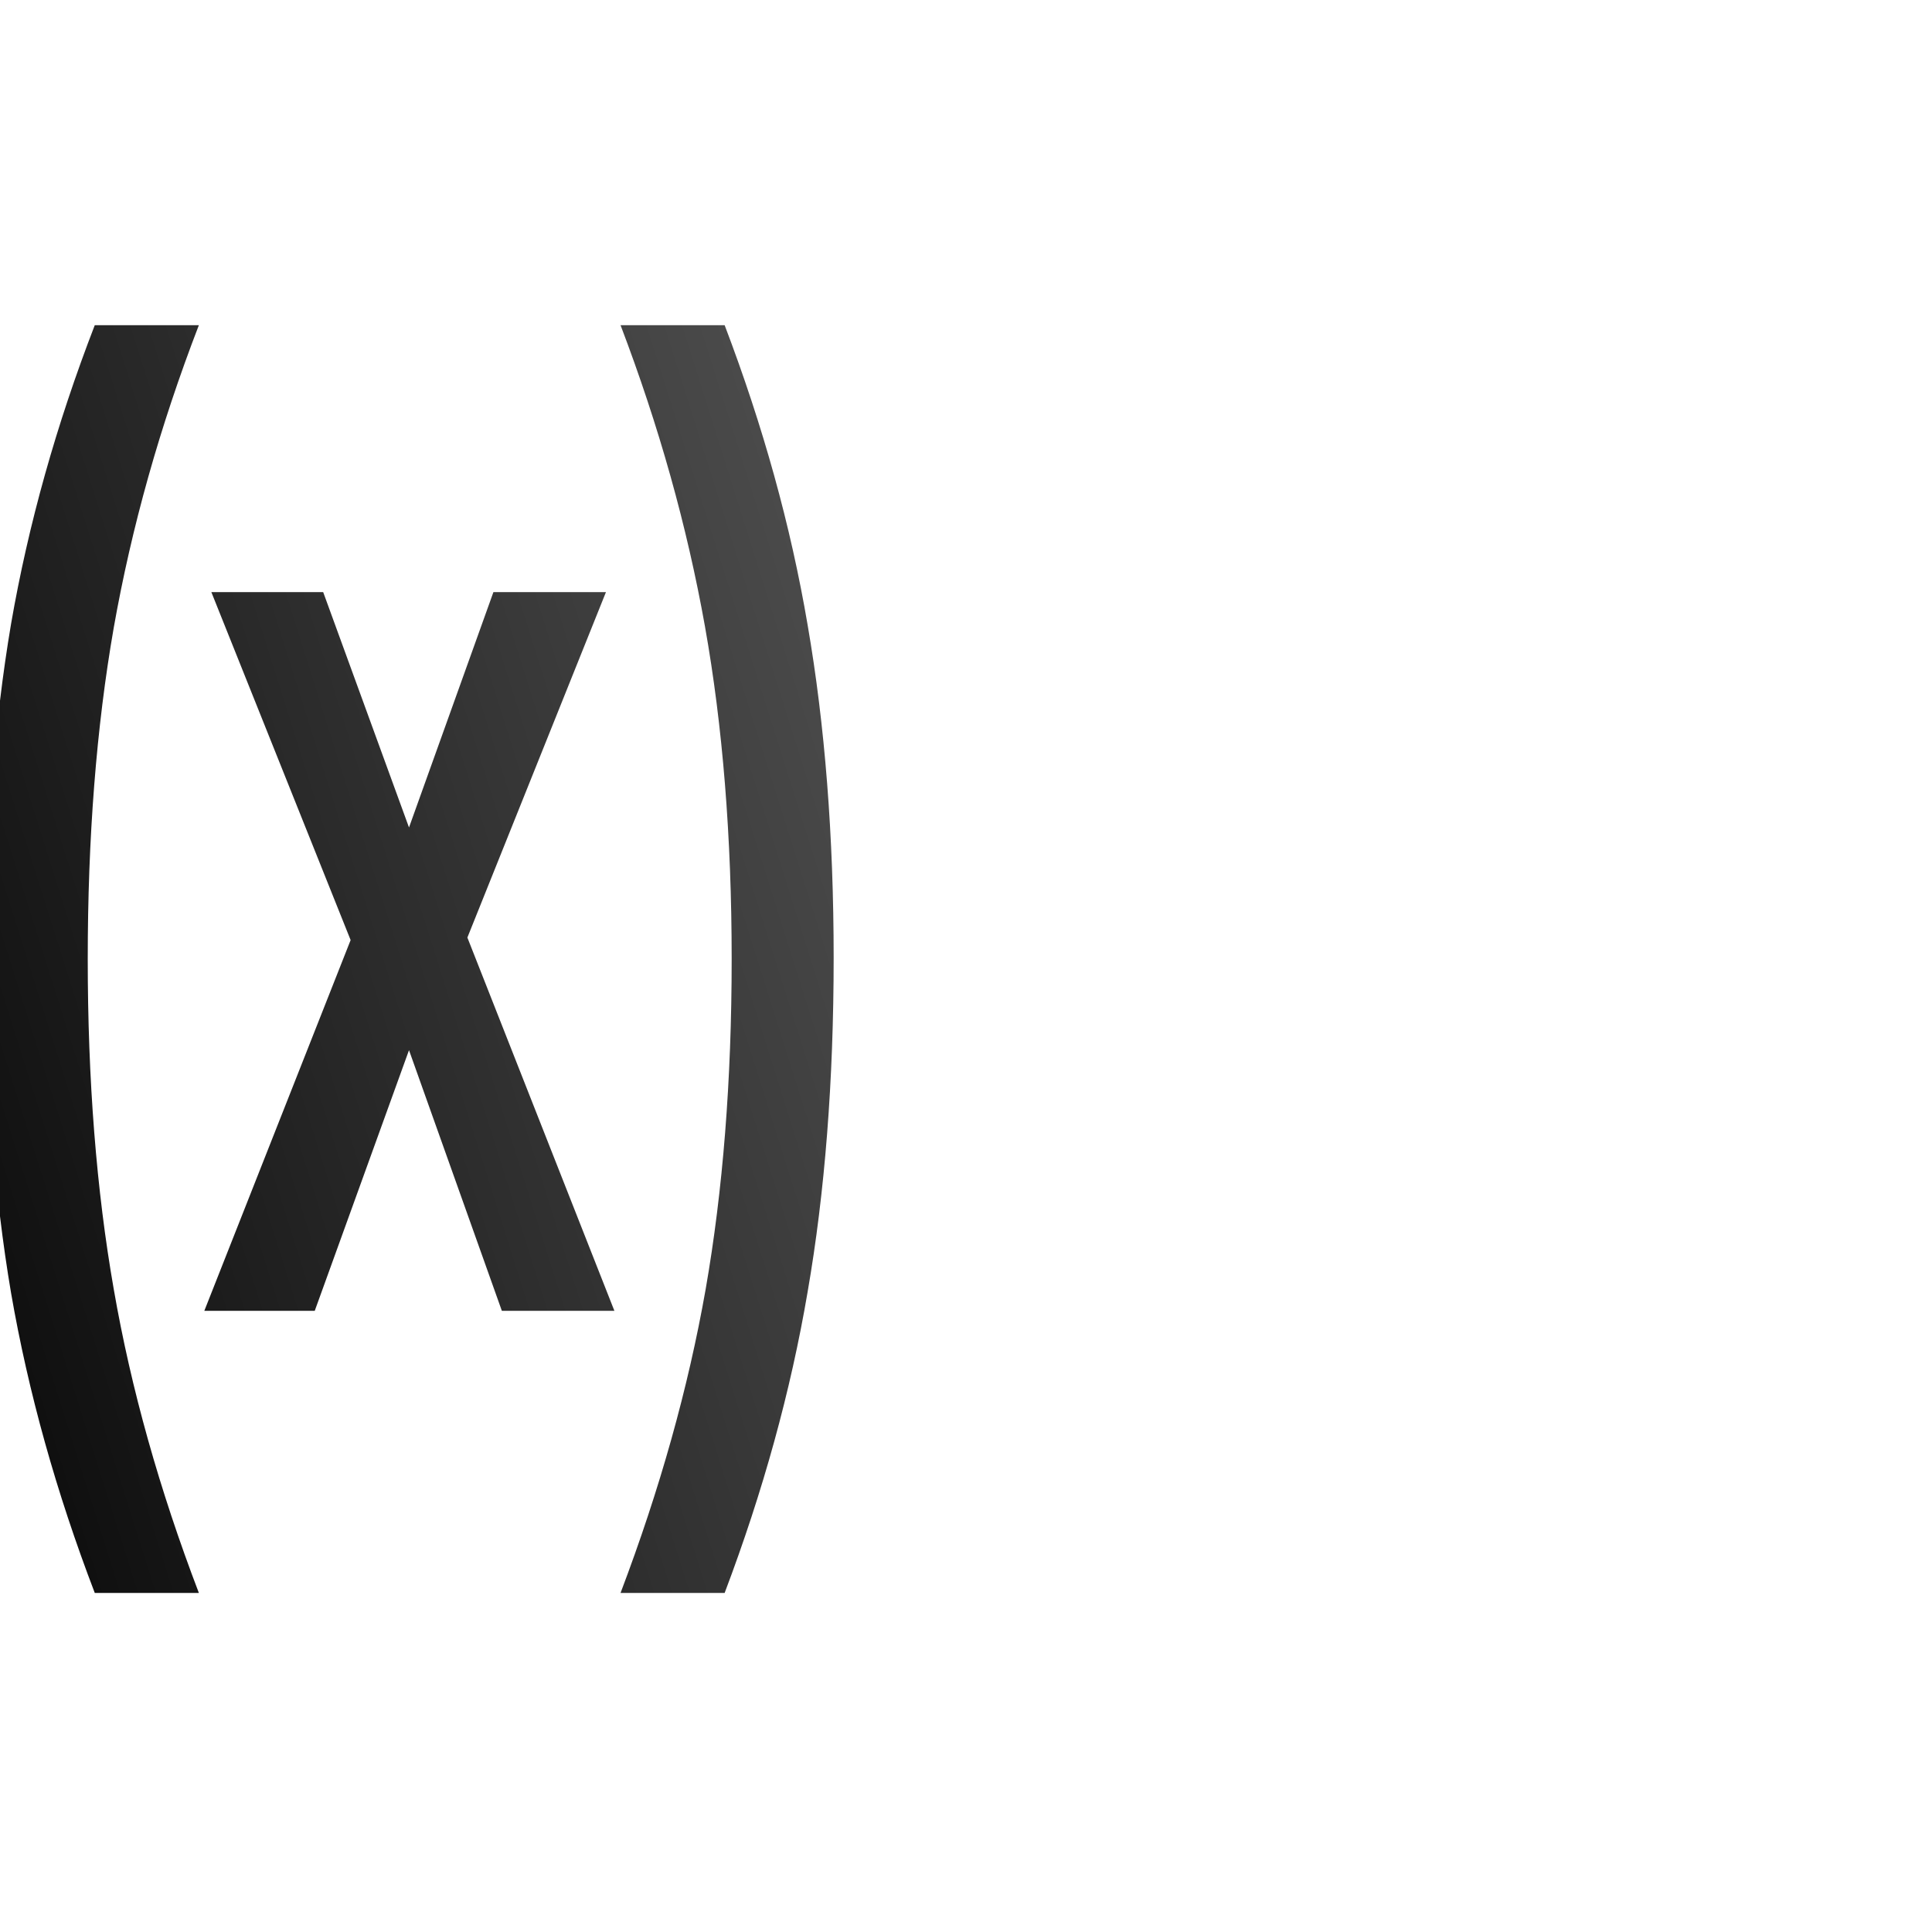
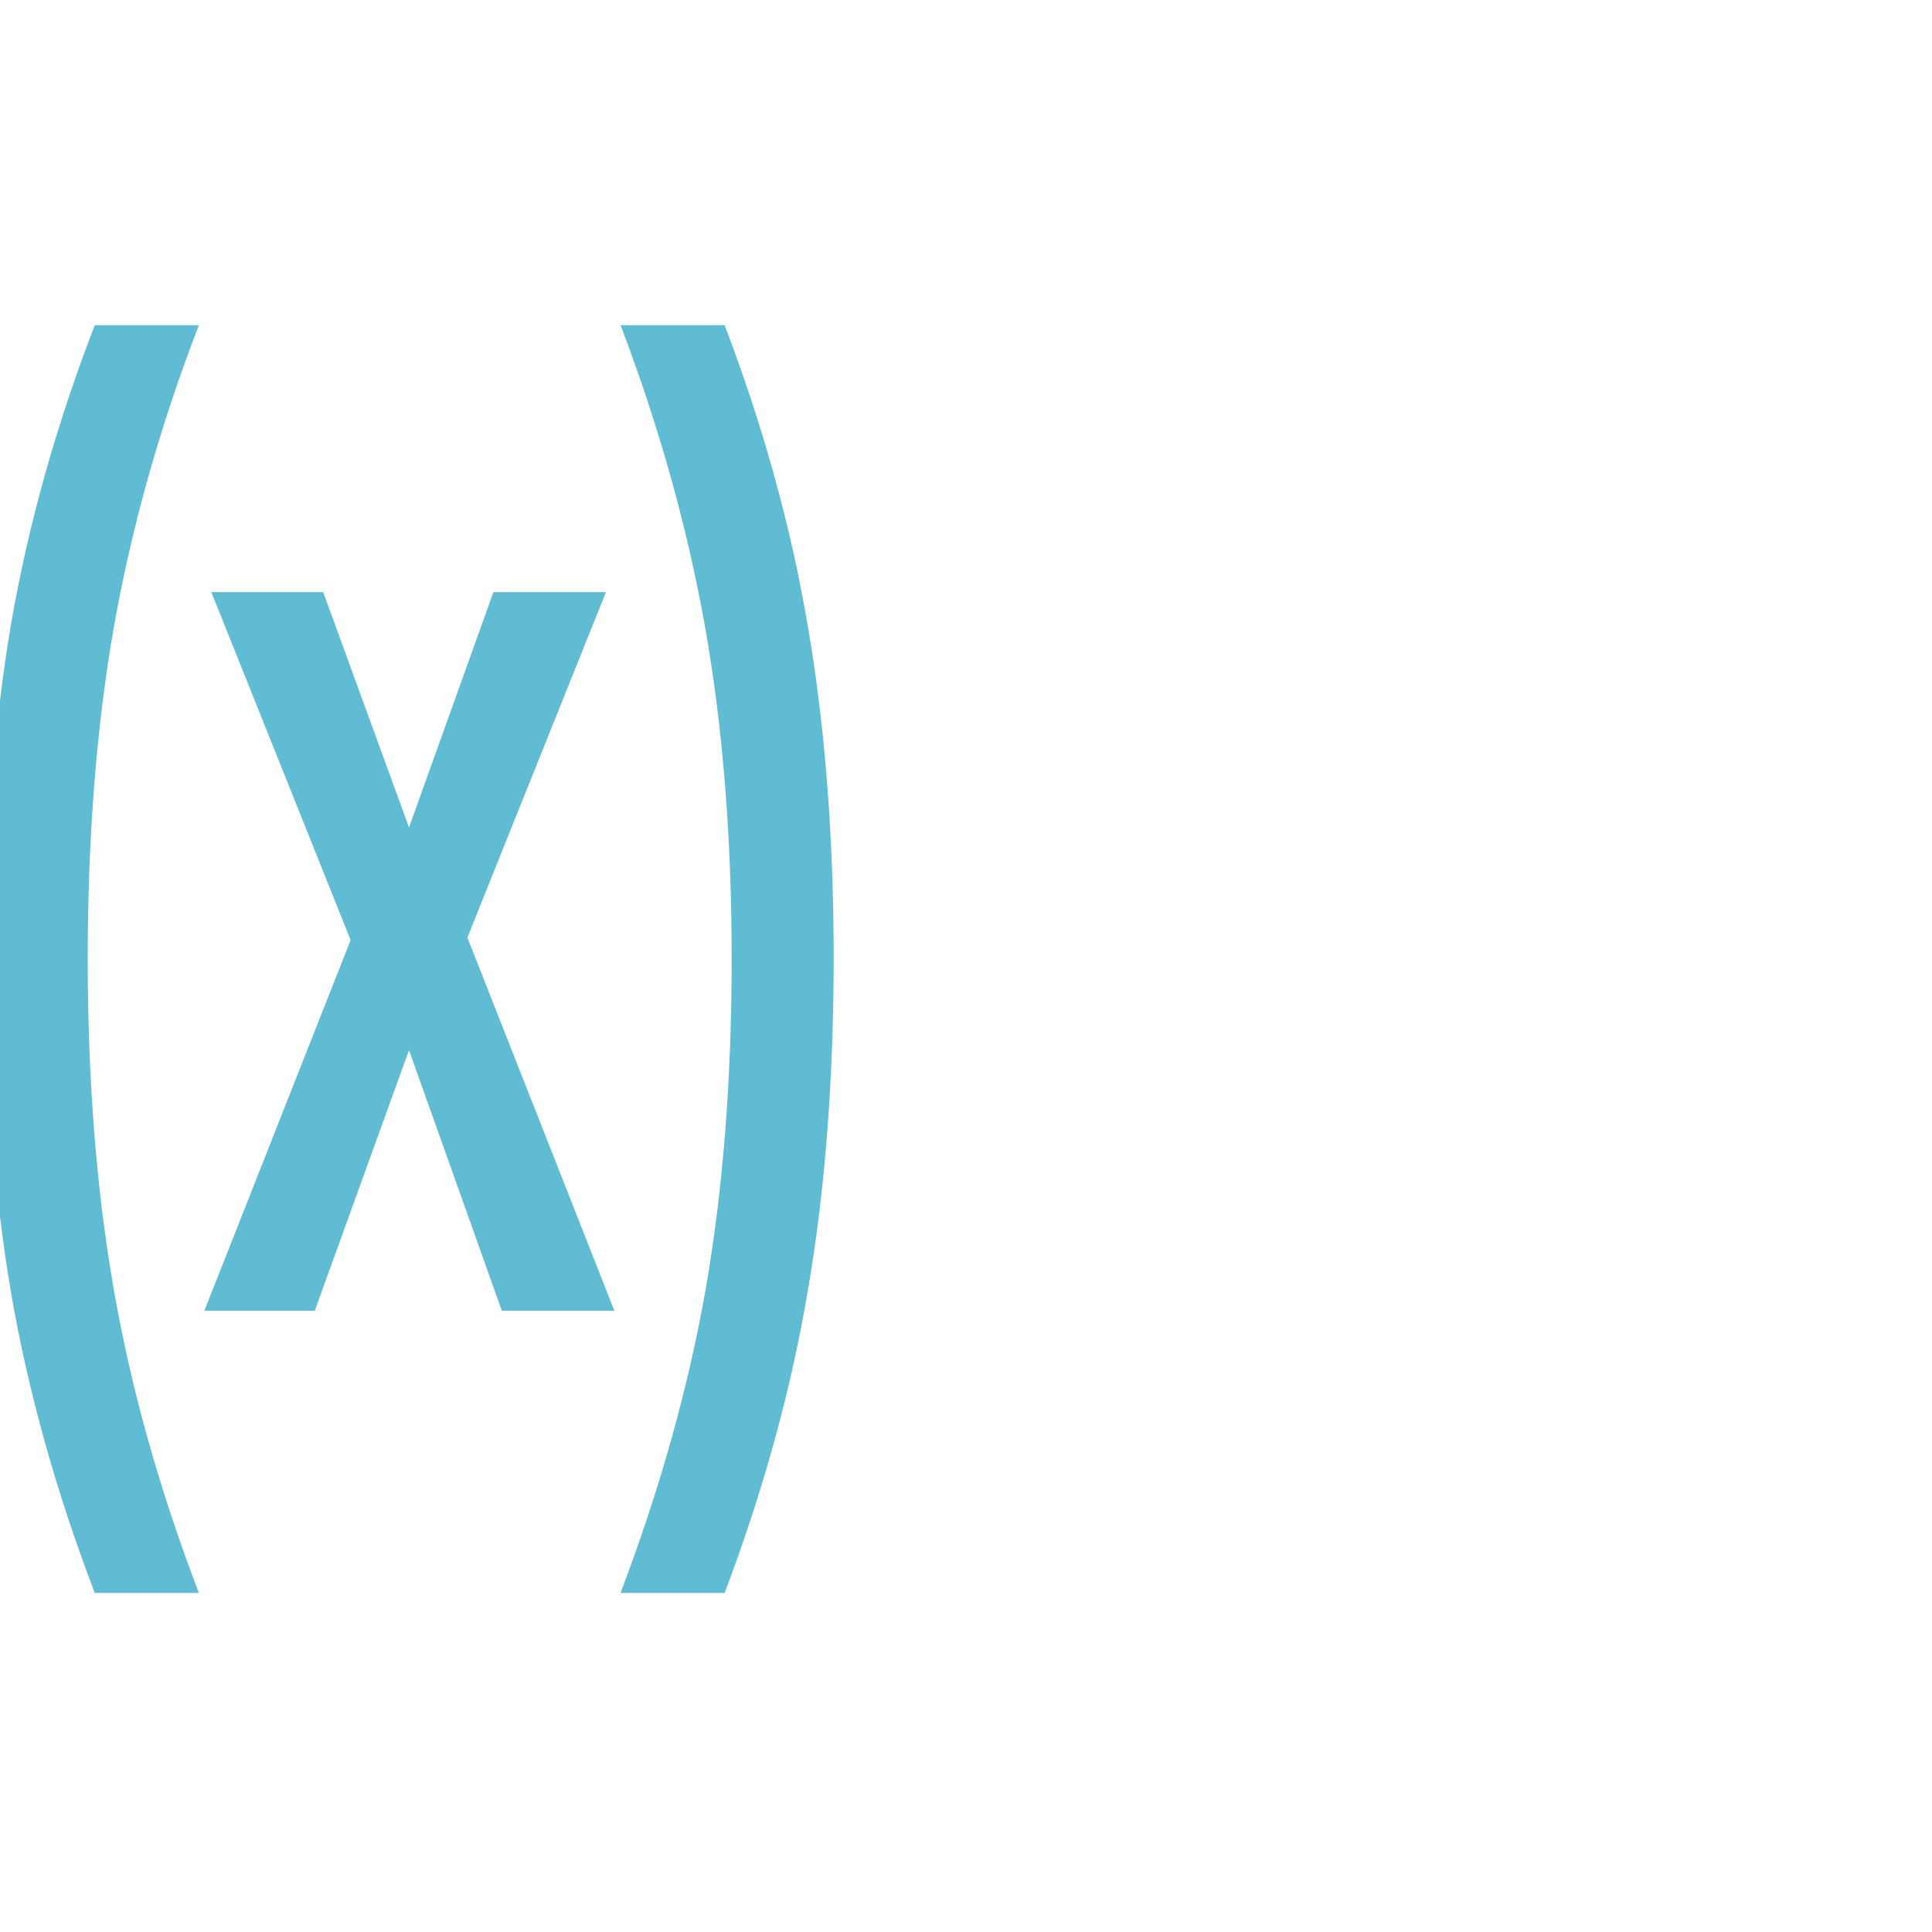
<svg xmlns="http://www.w3.org/2000/svg" xmlns:xlink="http://www.w3.org/1999/xlink" width="32px" height="32px" id="svg2985" version="1.1">
  <defs id="defs2987">
    <linearGradient id="linearGradient3343">
      <stop style="stop-color:#000000;stop-opacity:1;" offset="0" id="stop3345" />
      <stop style="stop-color:#000000;stop-opacity:0;" offset="1" id="stop3347" />
    </linearGradient>
    <linearGradient xlink:href="#linearGradient3343" id="linearGradient3349" x1="34.516" y1="4.527" x2="-27.886" y2="46.126" gradientUnits="userSpaceOnUse" gradientTransform="matrix(0.9973081,0,0,0.9973081,0.2010038,-0.3076005)" />
-     <linearGradient xlink:href="#linearGradient3343" id="linearGradient3343-7" x1="2.287" y1="23.504" x2="68.807" y2="-14.233" gradientUnits="userSpaceOnUse" gradientTransform="matrix(1.146849,0,0,1.146849,-3.75464,-1.793088)" />
    <linearGradient xlink:href="#linearGradient3343" id="linearGradient3353" x1="2.287" y1="23.504" x2="68.807" y2="-14.233" gradientUnits="userSpaceOnUse" gradientTransform="matrix(1.146849,0,0,1.146849,-3.935042,-1.270905)" />
  </defs>
  <g id="layer1">
-     <text xml:space="preserve" style="font-style:oblique;font-variant:normal;font-weight:bold;font-stretch:normal;font-size:23.506px;line-height:125%;font-family:Verdana;-inkscape-font-specification:'Sans Bold Oblique';text-align:center;letter-spacing:0px;word-spacing:0px;text-anchor:middle;fill:url(#linearGradient3343-7);fill-opacity:1;stroke:none" x="21.584" y="16.186" id="text2999" transform="scale(0.7455901,1.34122)">
-       <tspan id="tspan3001" x="21.584" y="16.186" style="font-style:normal;font-variant:normal;font-weight:bold;font-stretch:normal;font-size:16.79px;font-family:Arial;-inkscape-font-specification:'Arial Bold';fill:url(#linearGradient3343-7)">f(x)</tspan>
+     <text xml:space="preserve" style="font-style:oblique;font-variant:normal;font-weight:bold;font-stretch:normal;font-size:23.506px;line-height:125%;font-family:Verdana;-inkscape-font-specification:'Sans Bold Oblique';text-align:center;letter-spacing:0px;word-spacing:0px;text-anchor:middle;fill:#5fbcd3;fill-opacity:1;stroke:none;" x="21.584" y="16.186" id="text2999" transform="scale(0.7455901,1.34122)">
+       <tspan id="tspan3001" x="21.584" y="16.186" style="font-style:normal;font-variant:normal;font-weight:bold;font-stretch:normal;font-size:16.79px;font-family:Arial;-inkscape-font-specification:'Arial Bold';fill:#5fbcd3;">f(x)</tspan>
    </text>
  </g>
</svg>
